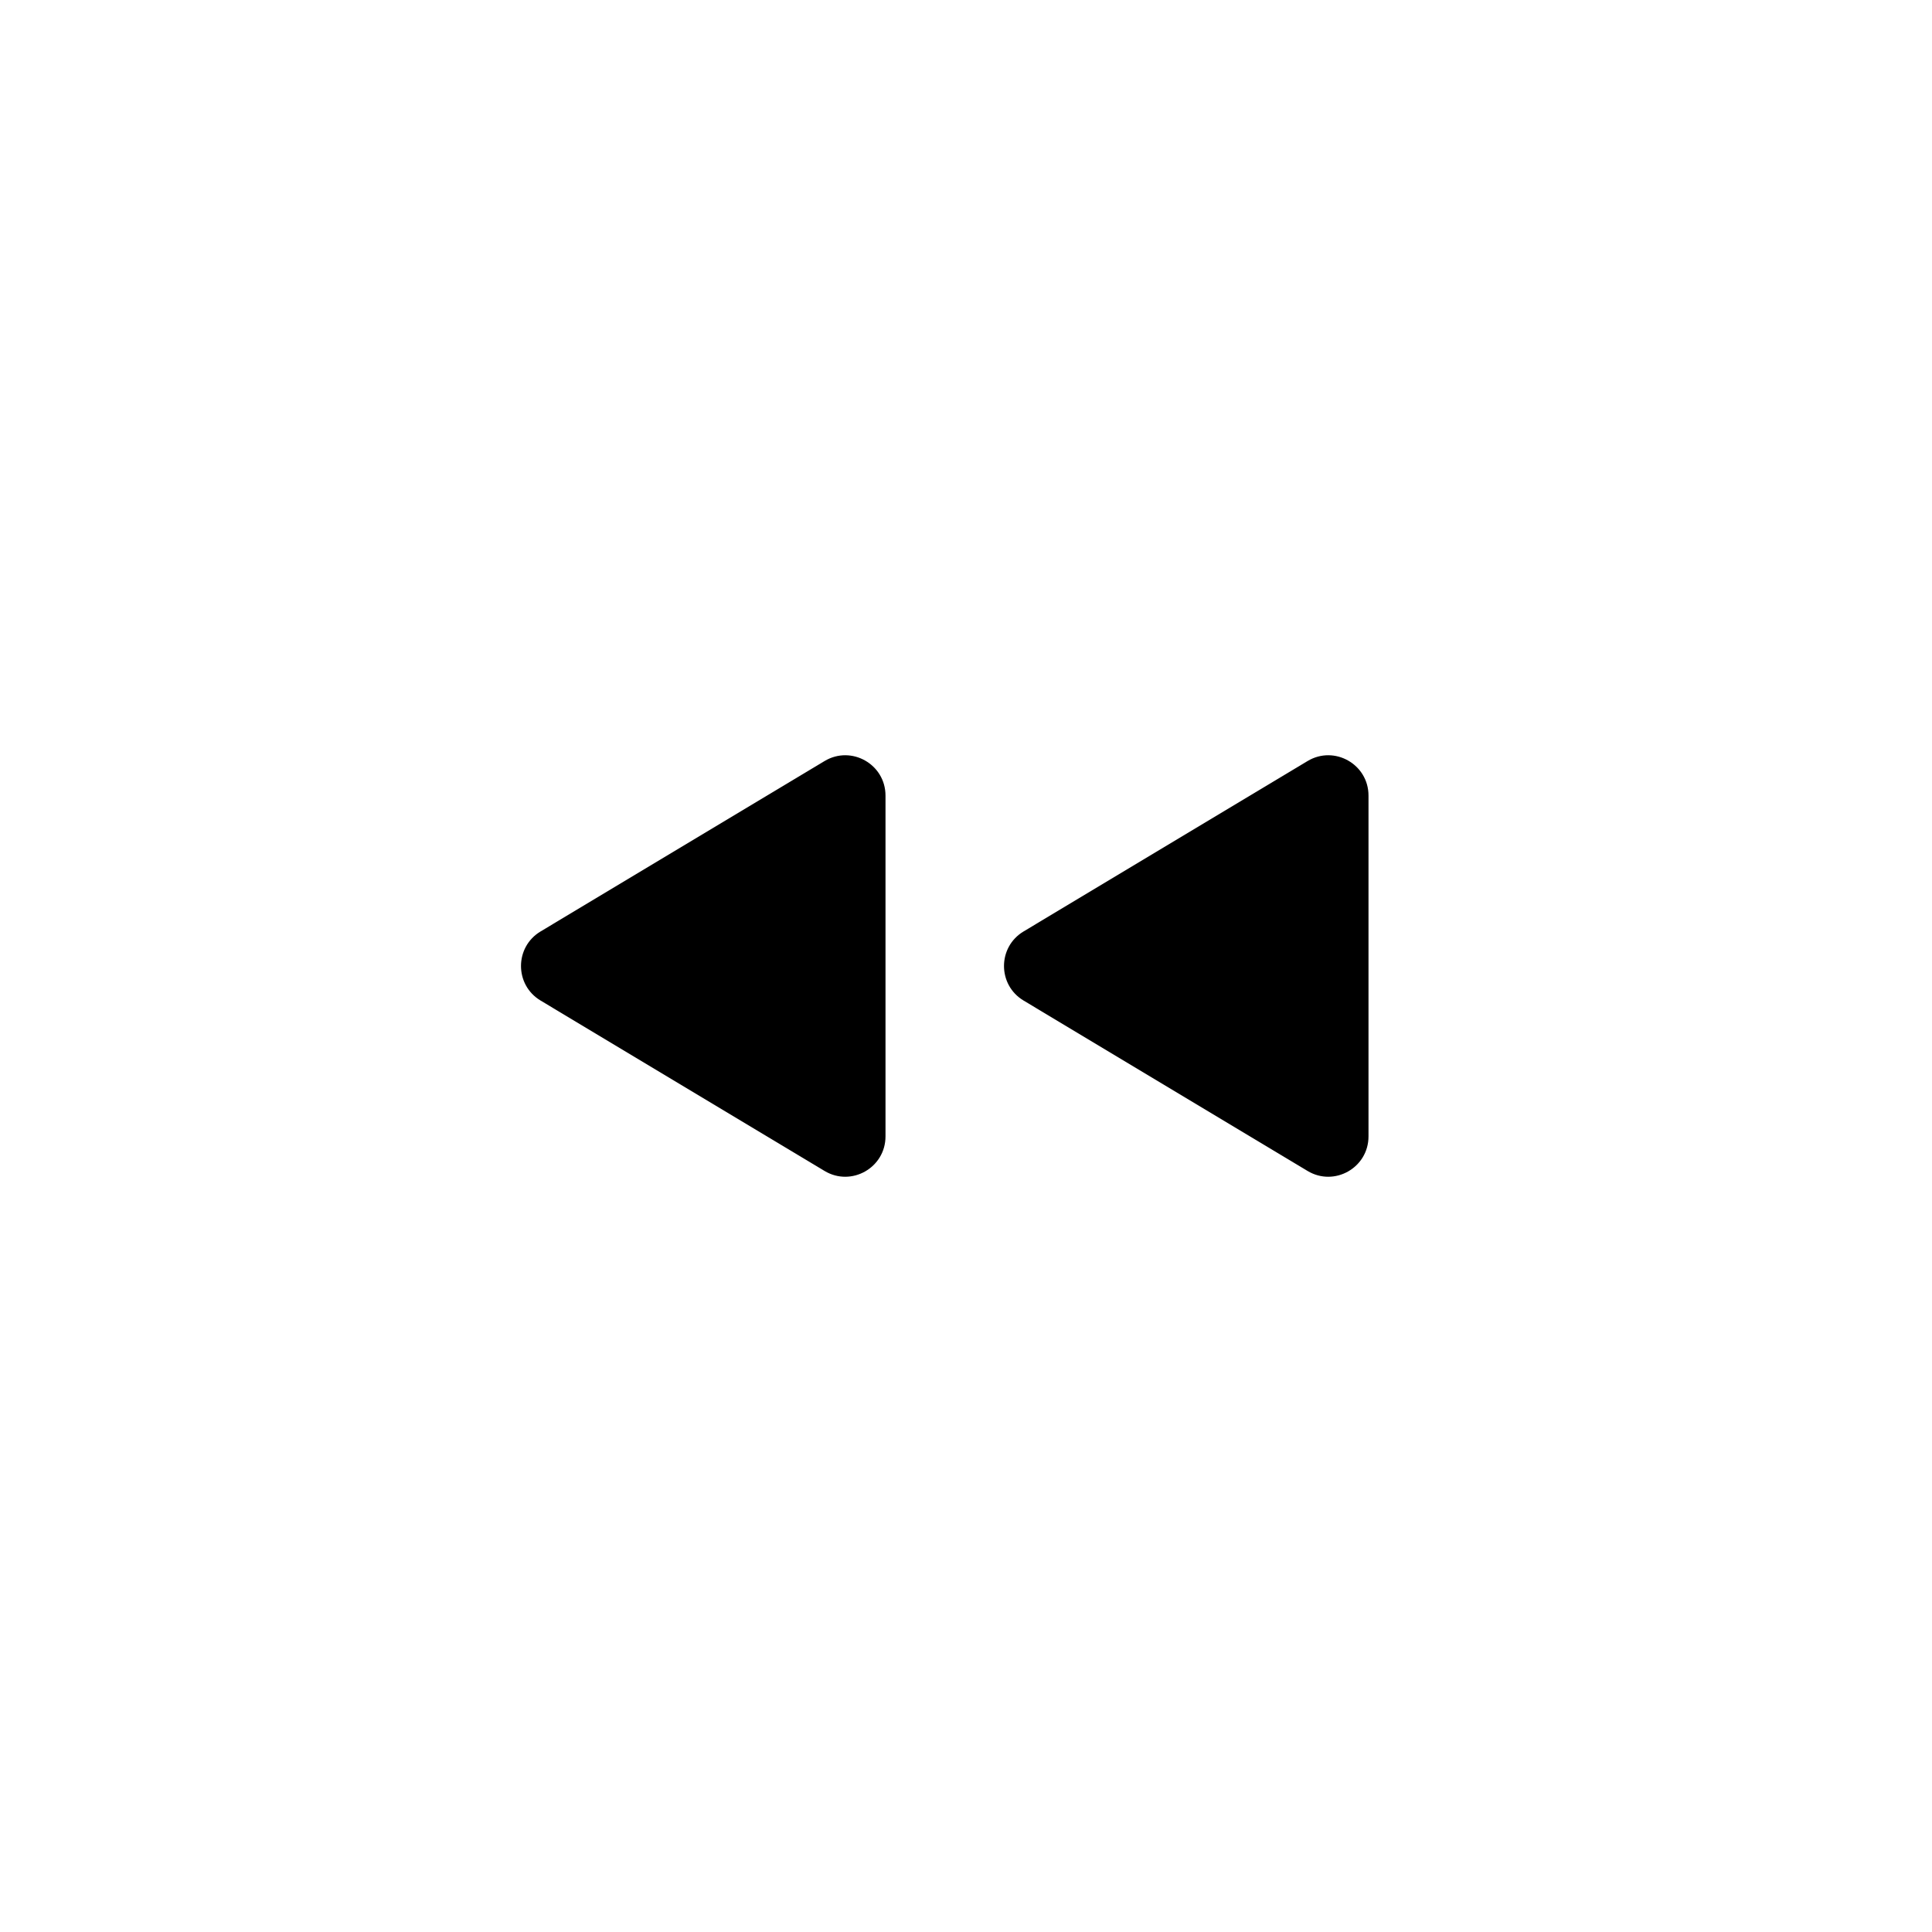
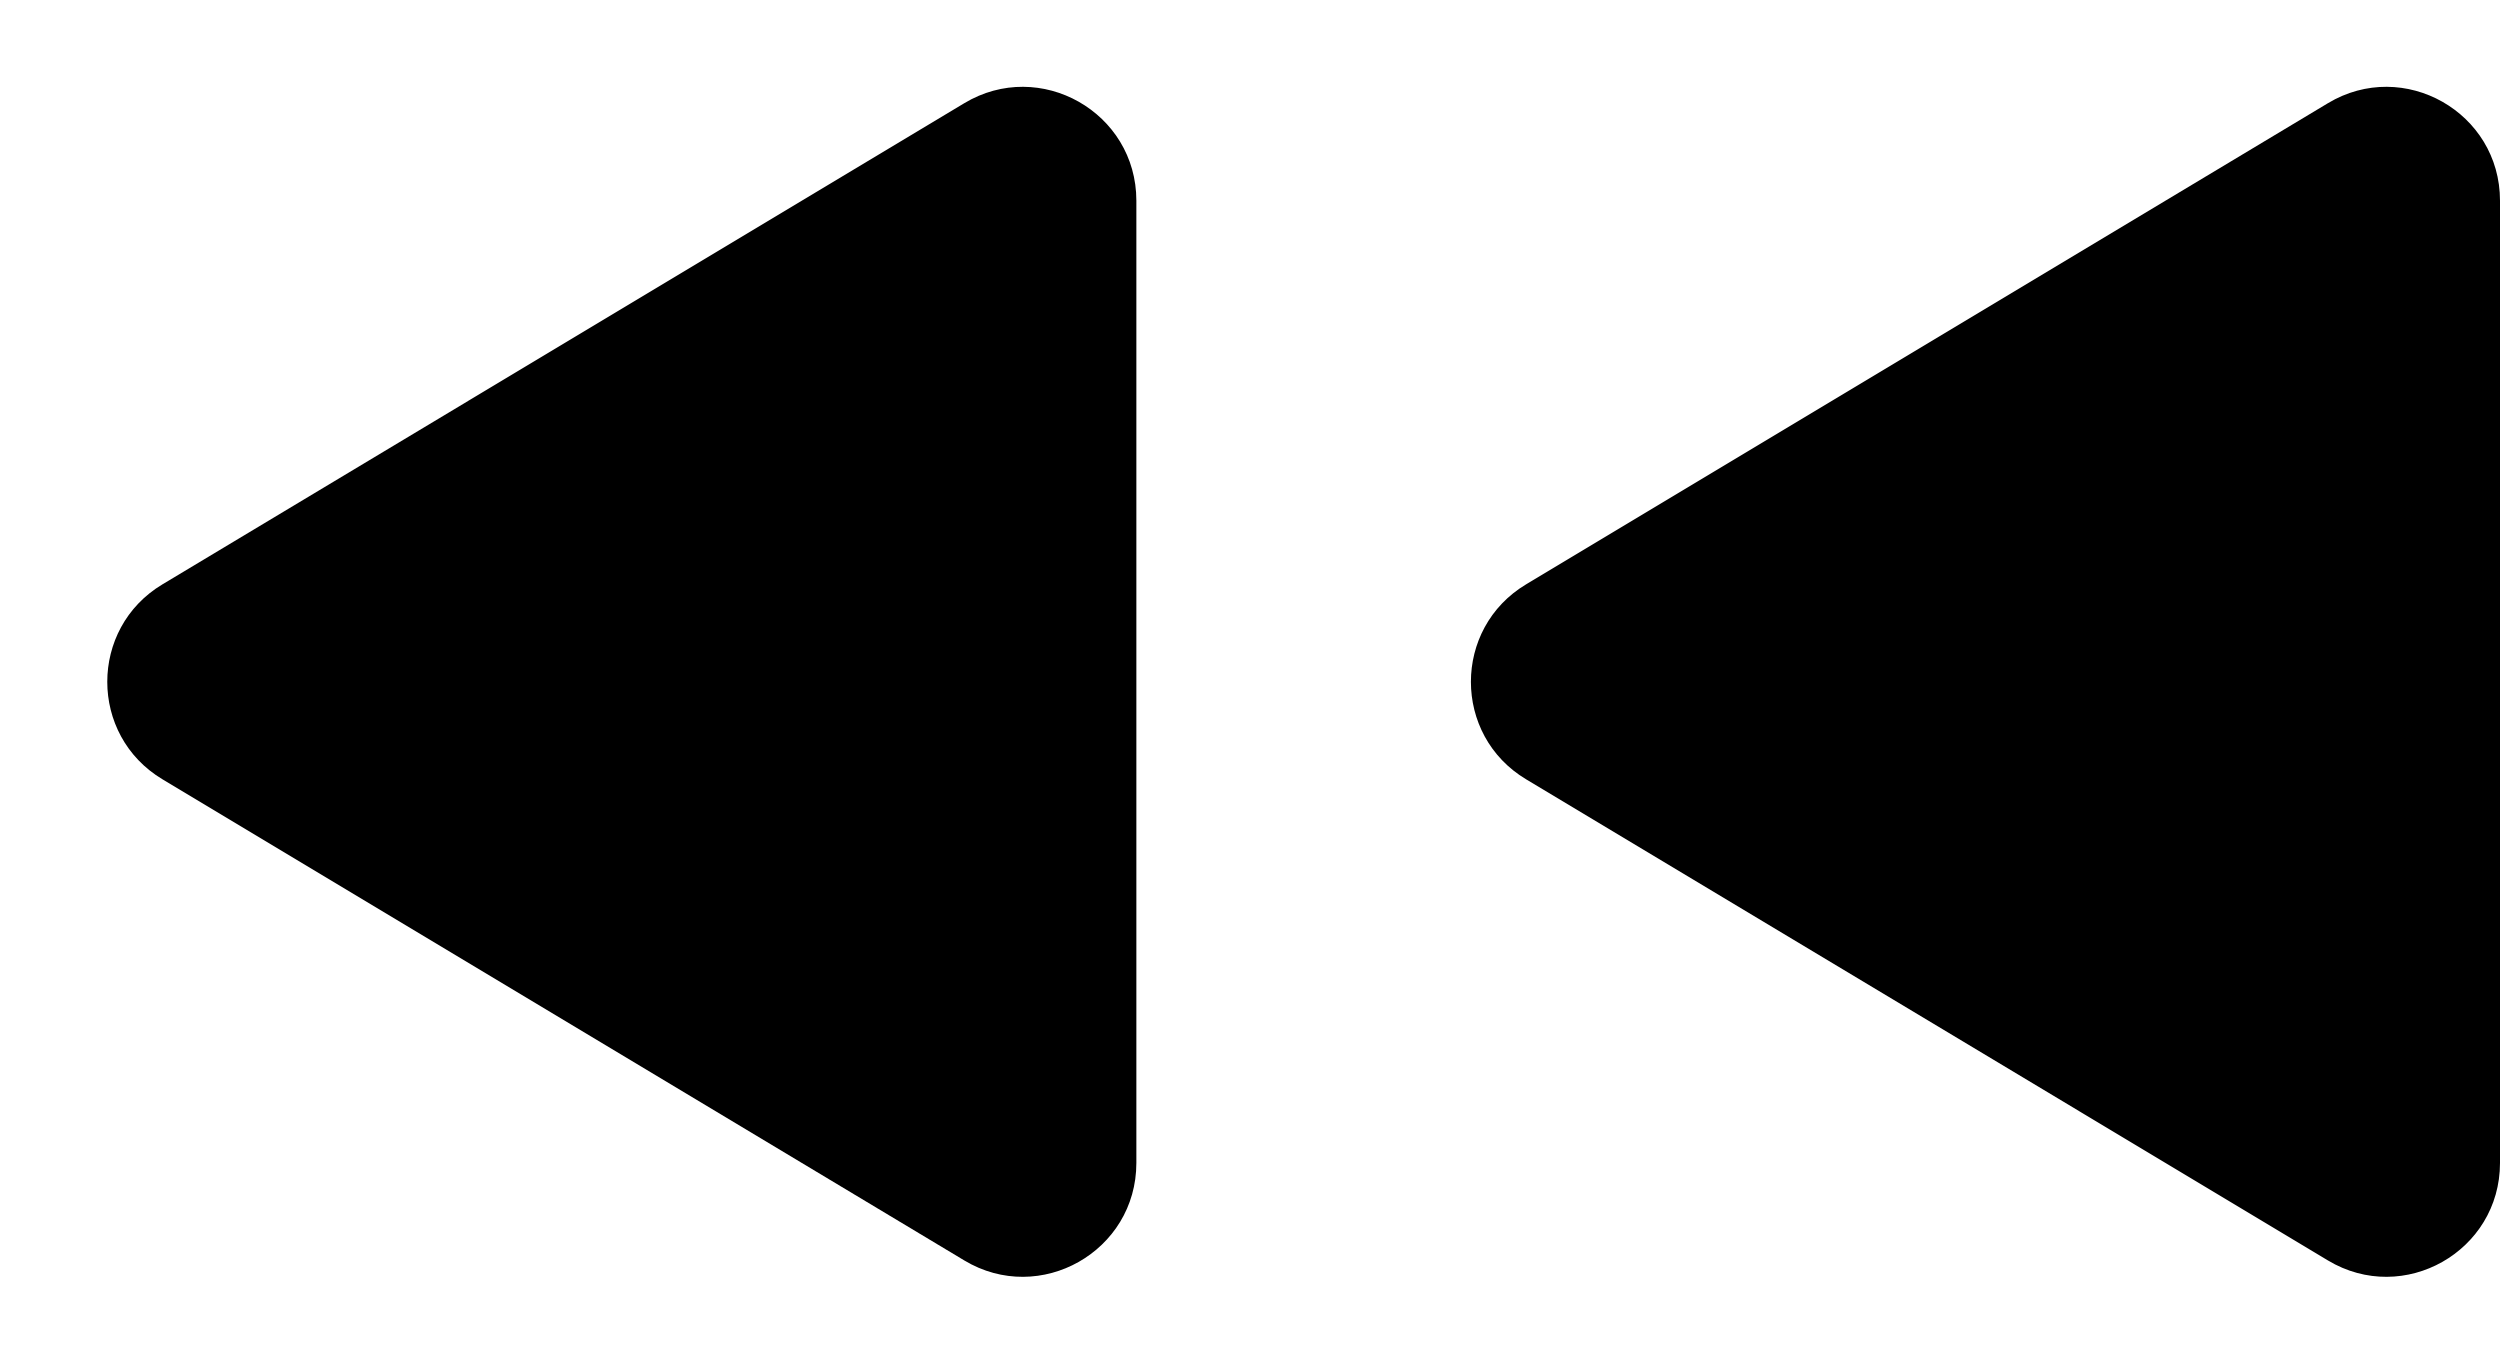
- <svg xmlns="http://www.w3.org/2000/svg" width="24" height="24" viewBox="0 0 24 24" fill="none">
-   <path d="M12.715 11.571C12.391 11.765 12.391 12.235 12.715 12.429L16.243 14.546C16.576 14.746 17 14.506 17 14.117L17 9.883C17 9.494 16.576 9.254 16.243 9.454L12.715 11.571Z" fill="black" />
-   <path d="M6.715 11.571C6.391 11.765 6.391 12.235 6.715 12.429L10.243 14.546C10.576 14.746 11 14.506 11 14.117L11 9.883C11 9.494 10.576 9.254 10.243 9.454L6.715 11.571Z" fill="black" />
+ <svg xmlns="http://www.w3.org/2000/svg" width="11px" height="6px" viewBox="0 0 11 6" version="1.1">
+   <g id="Page-1" stroke="none" stroke-width="1" fill="none" fill-rule="evenodd">
+     <g id="A0" transform="translate(-798, -1450)" fill="#000000" fill-rule="nonzero">
+       <g id="Fast-rewind" transform="translate(798, 1450)">
+         <path d="M6.715,2.571 C6.391,2.765 6.391,3.235 6.715,3.429 L10.243,5.546 C10.576,5.746 11,5.506 11,5.117 L11,0.883 C11,0.494 10.576,0.254 10.243,0.454 L6.715,2.571 Z" id="Path" />
+         <path d="M0.715,2.571 C0.391,2.765 0.391,3.235 0.715,3.429 L4.243,5.546 C4.576,5.746 5,5.506 5,5.117 L5,0.883 C5,0.494 4.576,0.254 4.243,0.454 L0.715,2.571 Z" id="Path" />
+       </g>
+     </g>
+   </g>
</svg>
